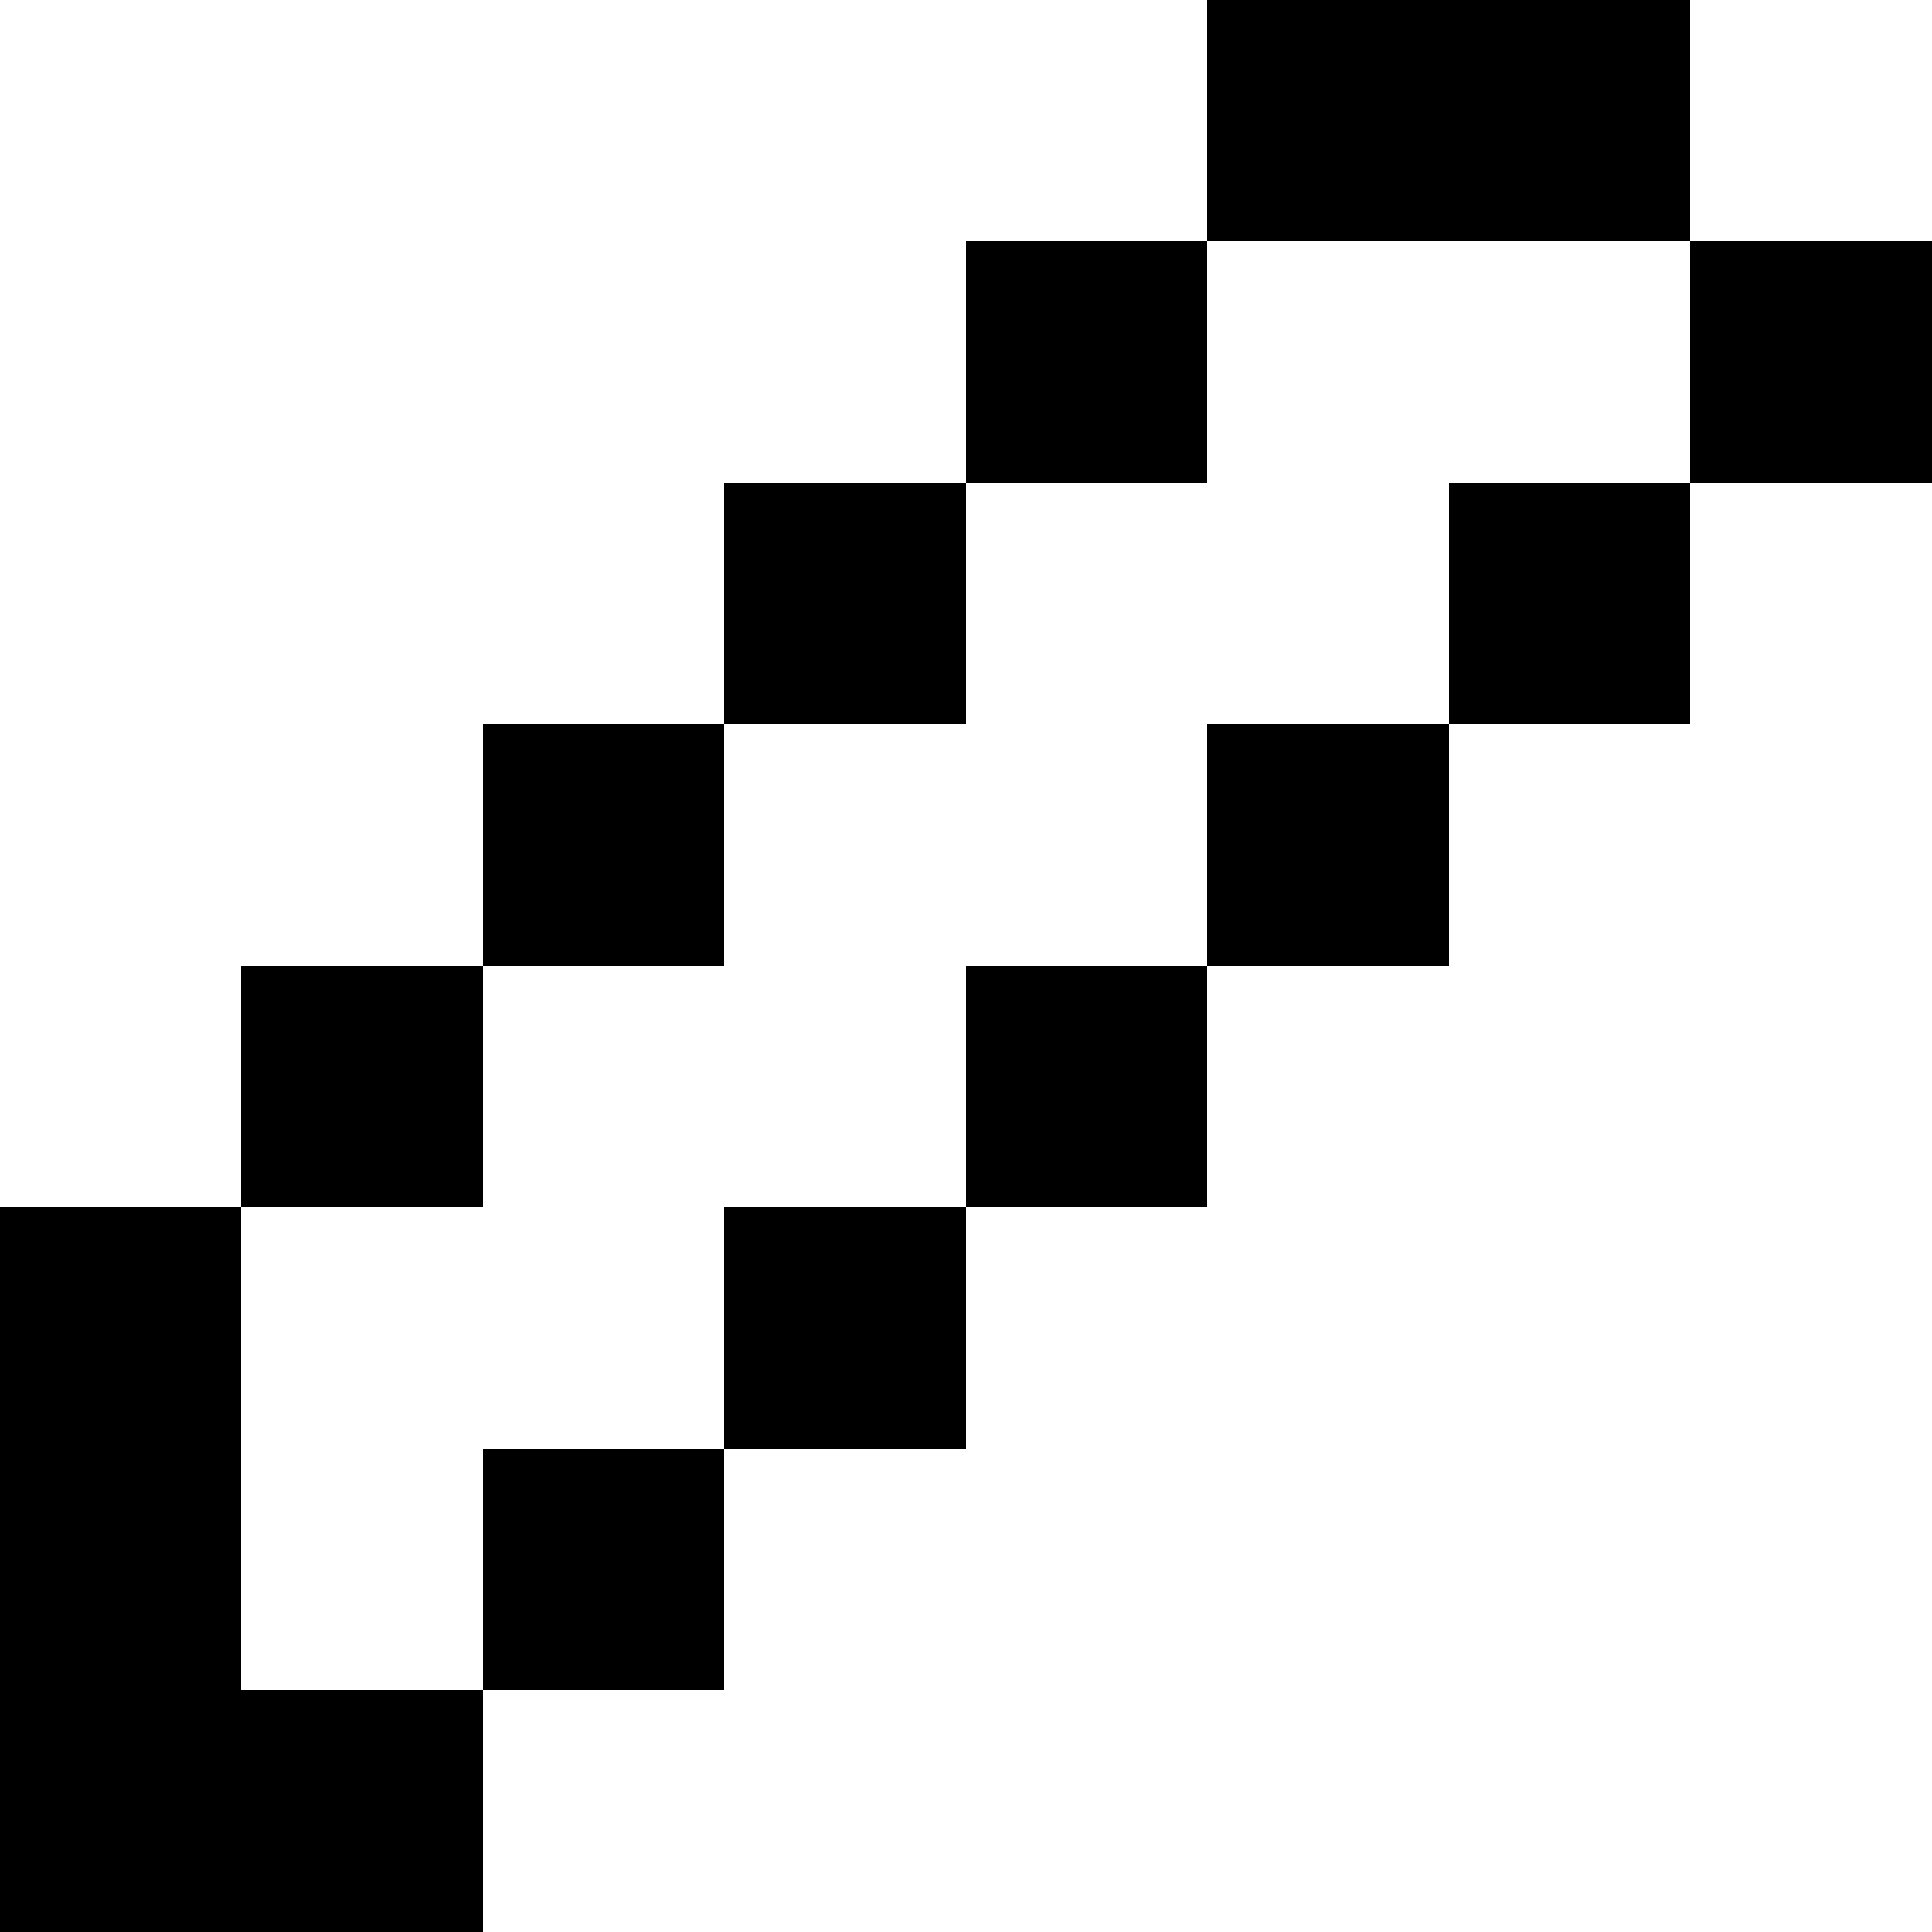
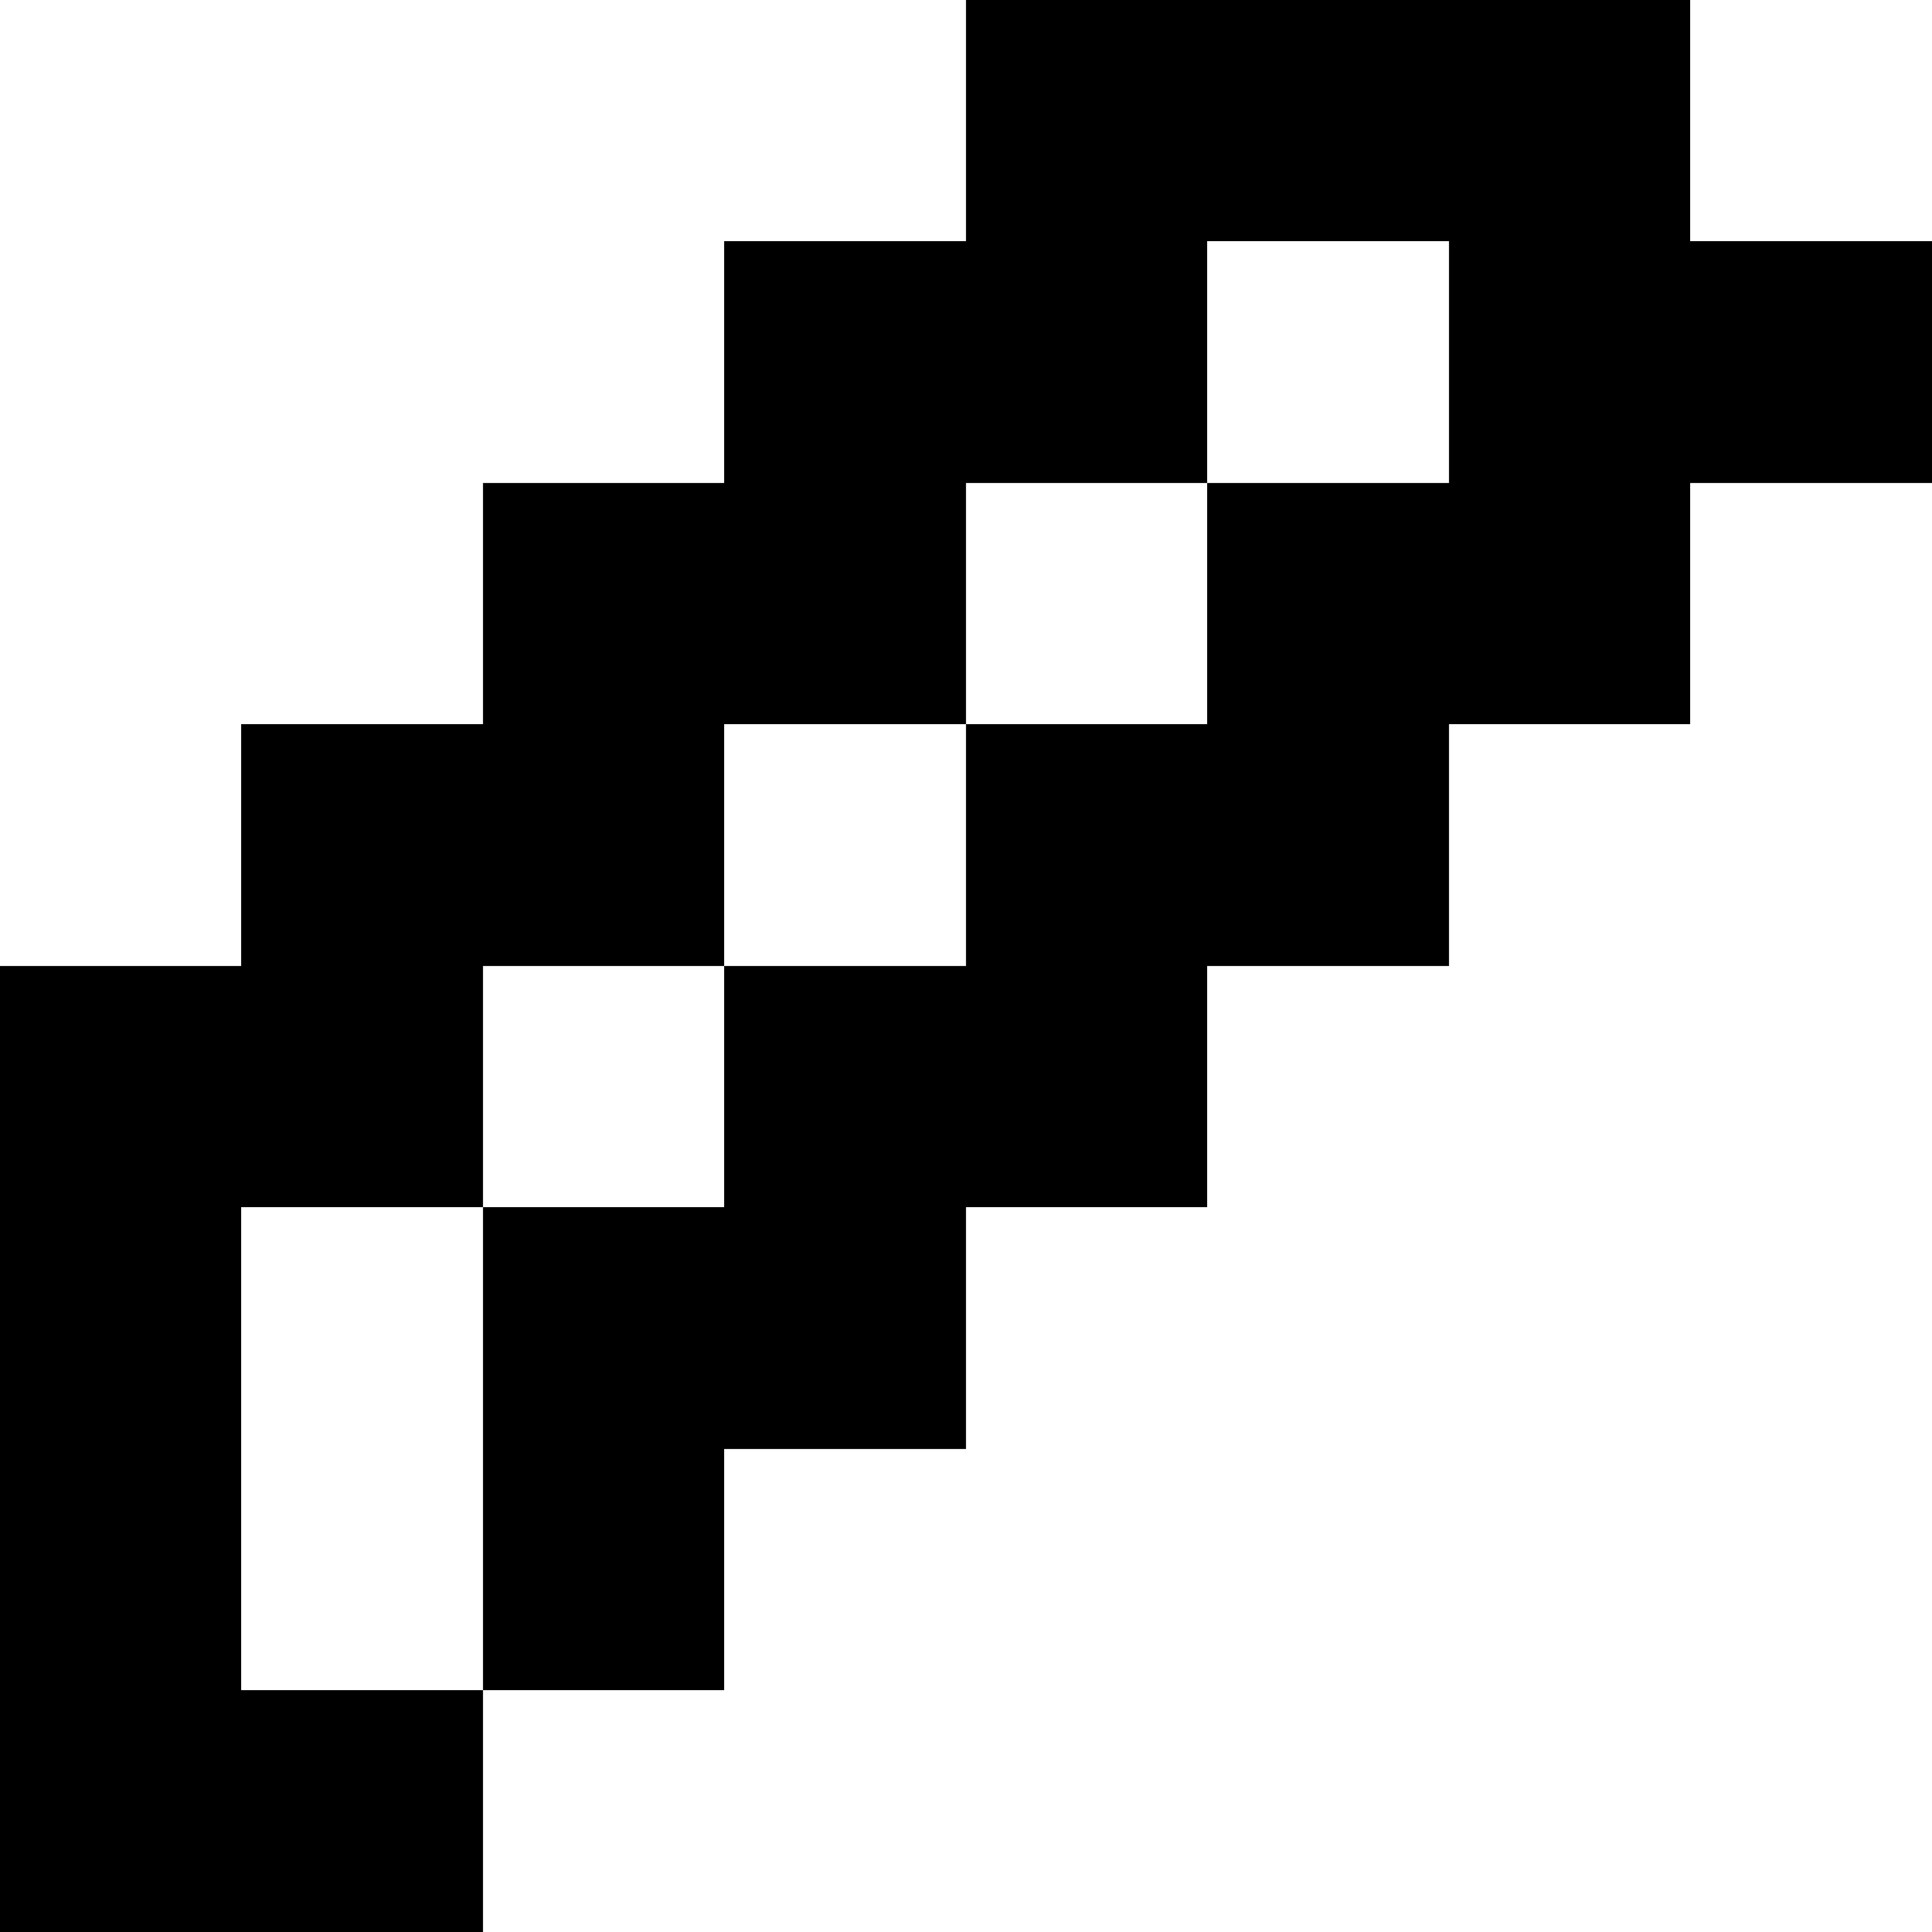
<svg xmlns="http://www.w3.org/2000/svg" width="16" height="16" viewBox="0 0 16 16" fill="currentColor" shape-rendering="crispEdges">
-   <path d="M10 0h4v2h-4zM8 2h2v2h-2zM14 2h2v2h-2zM6 4h2v2h-2zM12 4h2v2h-2zM4 6h2v2h-2zM10 6h2v2h-2zM2 8h2v2h-2zM8 8h2v2h-2zM0 10h2v2h-2zM6 10h2v2h-2zM0 12h2v2h-2zM4 12h2v2h-2zM0 14h4v2h-4z" />
+   <path d="M8 0h6v2h-6zM6 2h4v2h-4zM12 2h4v2h-4zM4 4h4v2h-4zM10 4h4v2h-4zM2 6h4v2h-4zM8 6h4v2h-4zM0 8h4v2h-4zM6 8h4v2h-4zM0 10h2v2h-2zM4 10h4v2h-4zM0 12h2v2h-2zM4 12h2v2h-2zM0 14h4v2h-4z" />
</svg>
